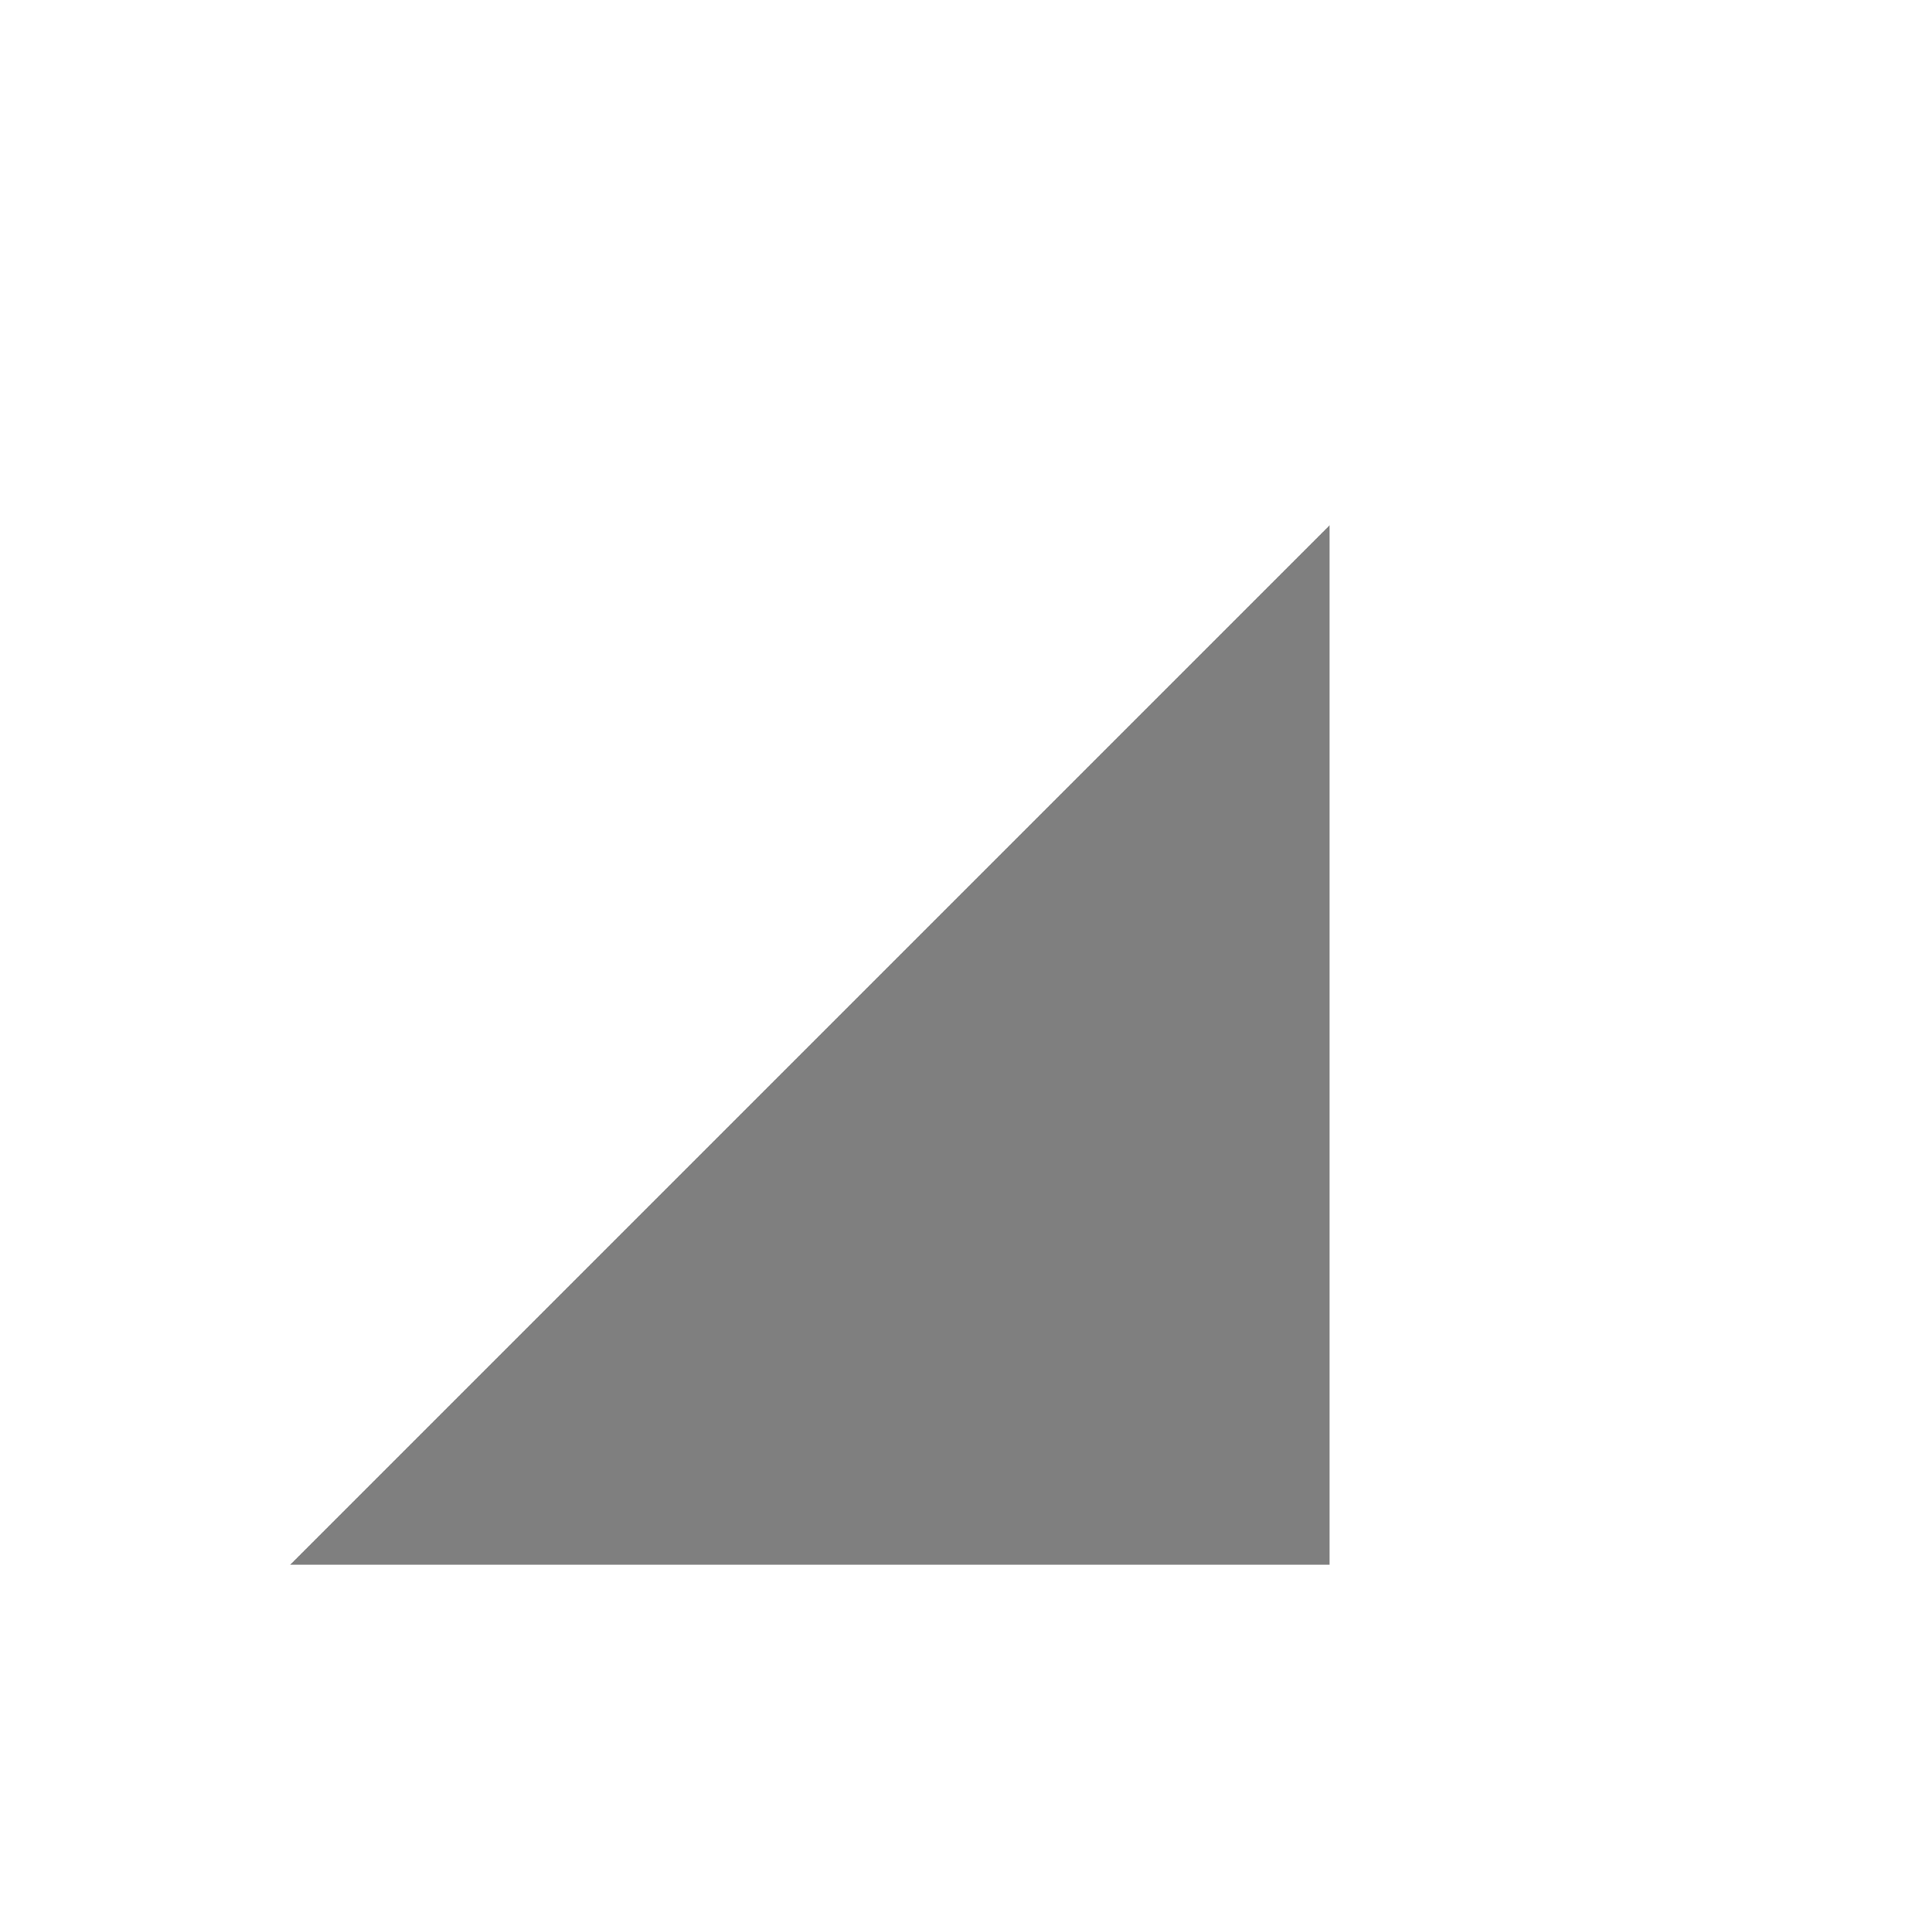
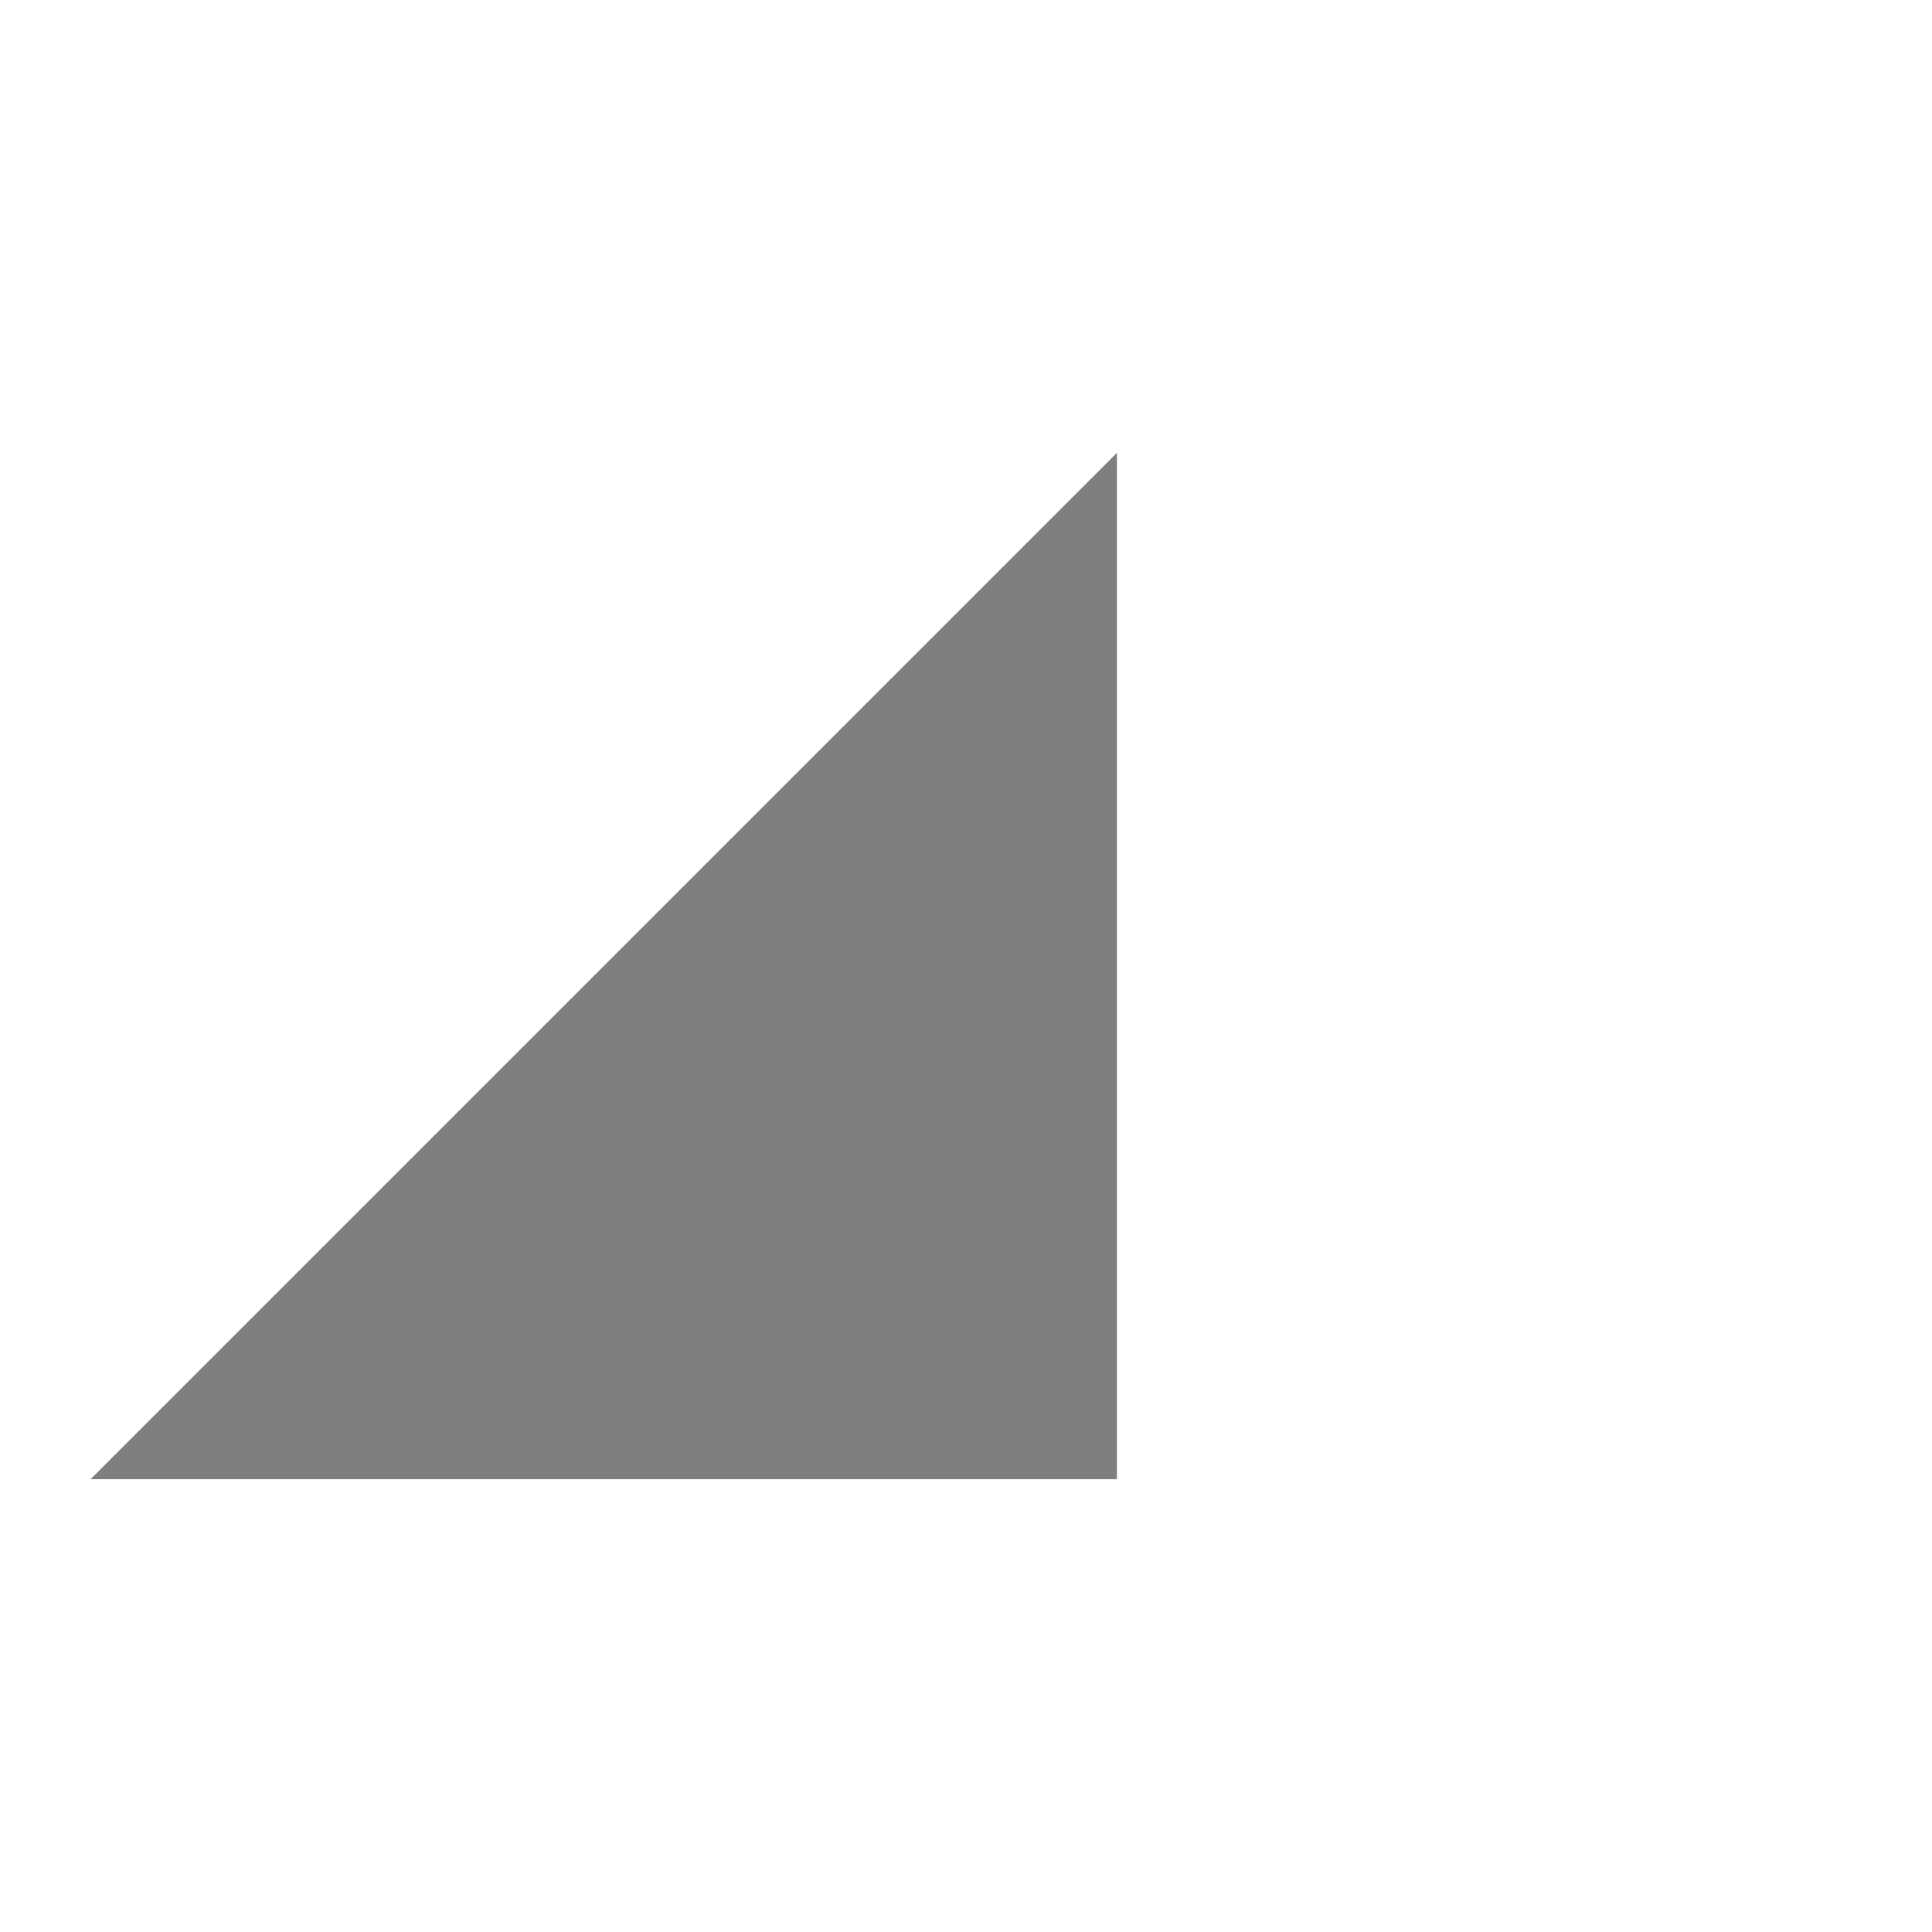
<svg xmlns="http://www.w3.org/2000/svg" version="1.1" id="Layer_1" x="0px" y="0px" width="32px" height="32px" viewBox="0 0 32 32" enable-background="new 0 0 32 32" xml:space="preserve">
-   <polyline fill="#7F7F7F" enable-background="new    " points="22.022,8.701 22.022,25.916 4.807,25.916 " />
+   <polyline fill="#7F7F7F" points="18.5,7.5 18.5,24.5 1.5,24.5 " />
</svg>
